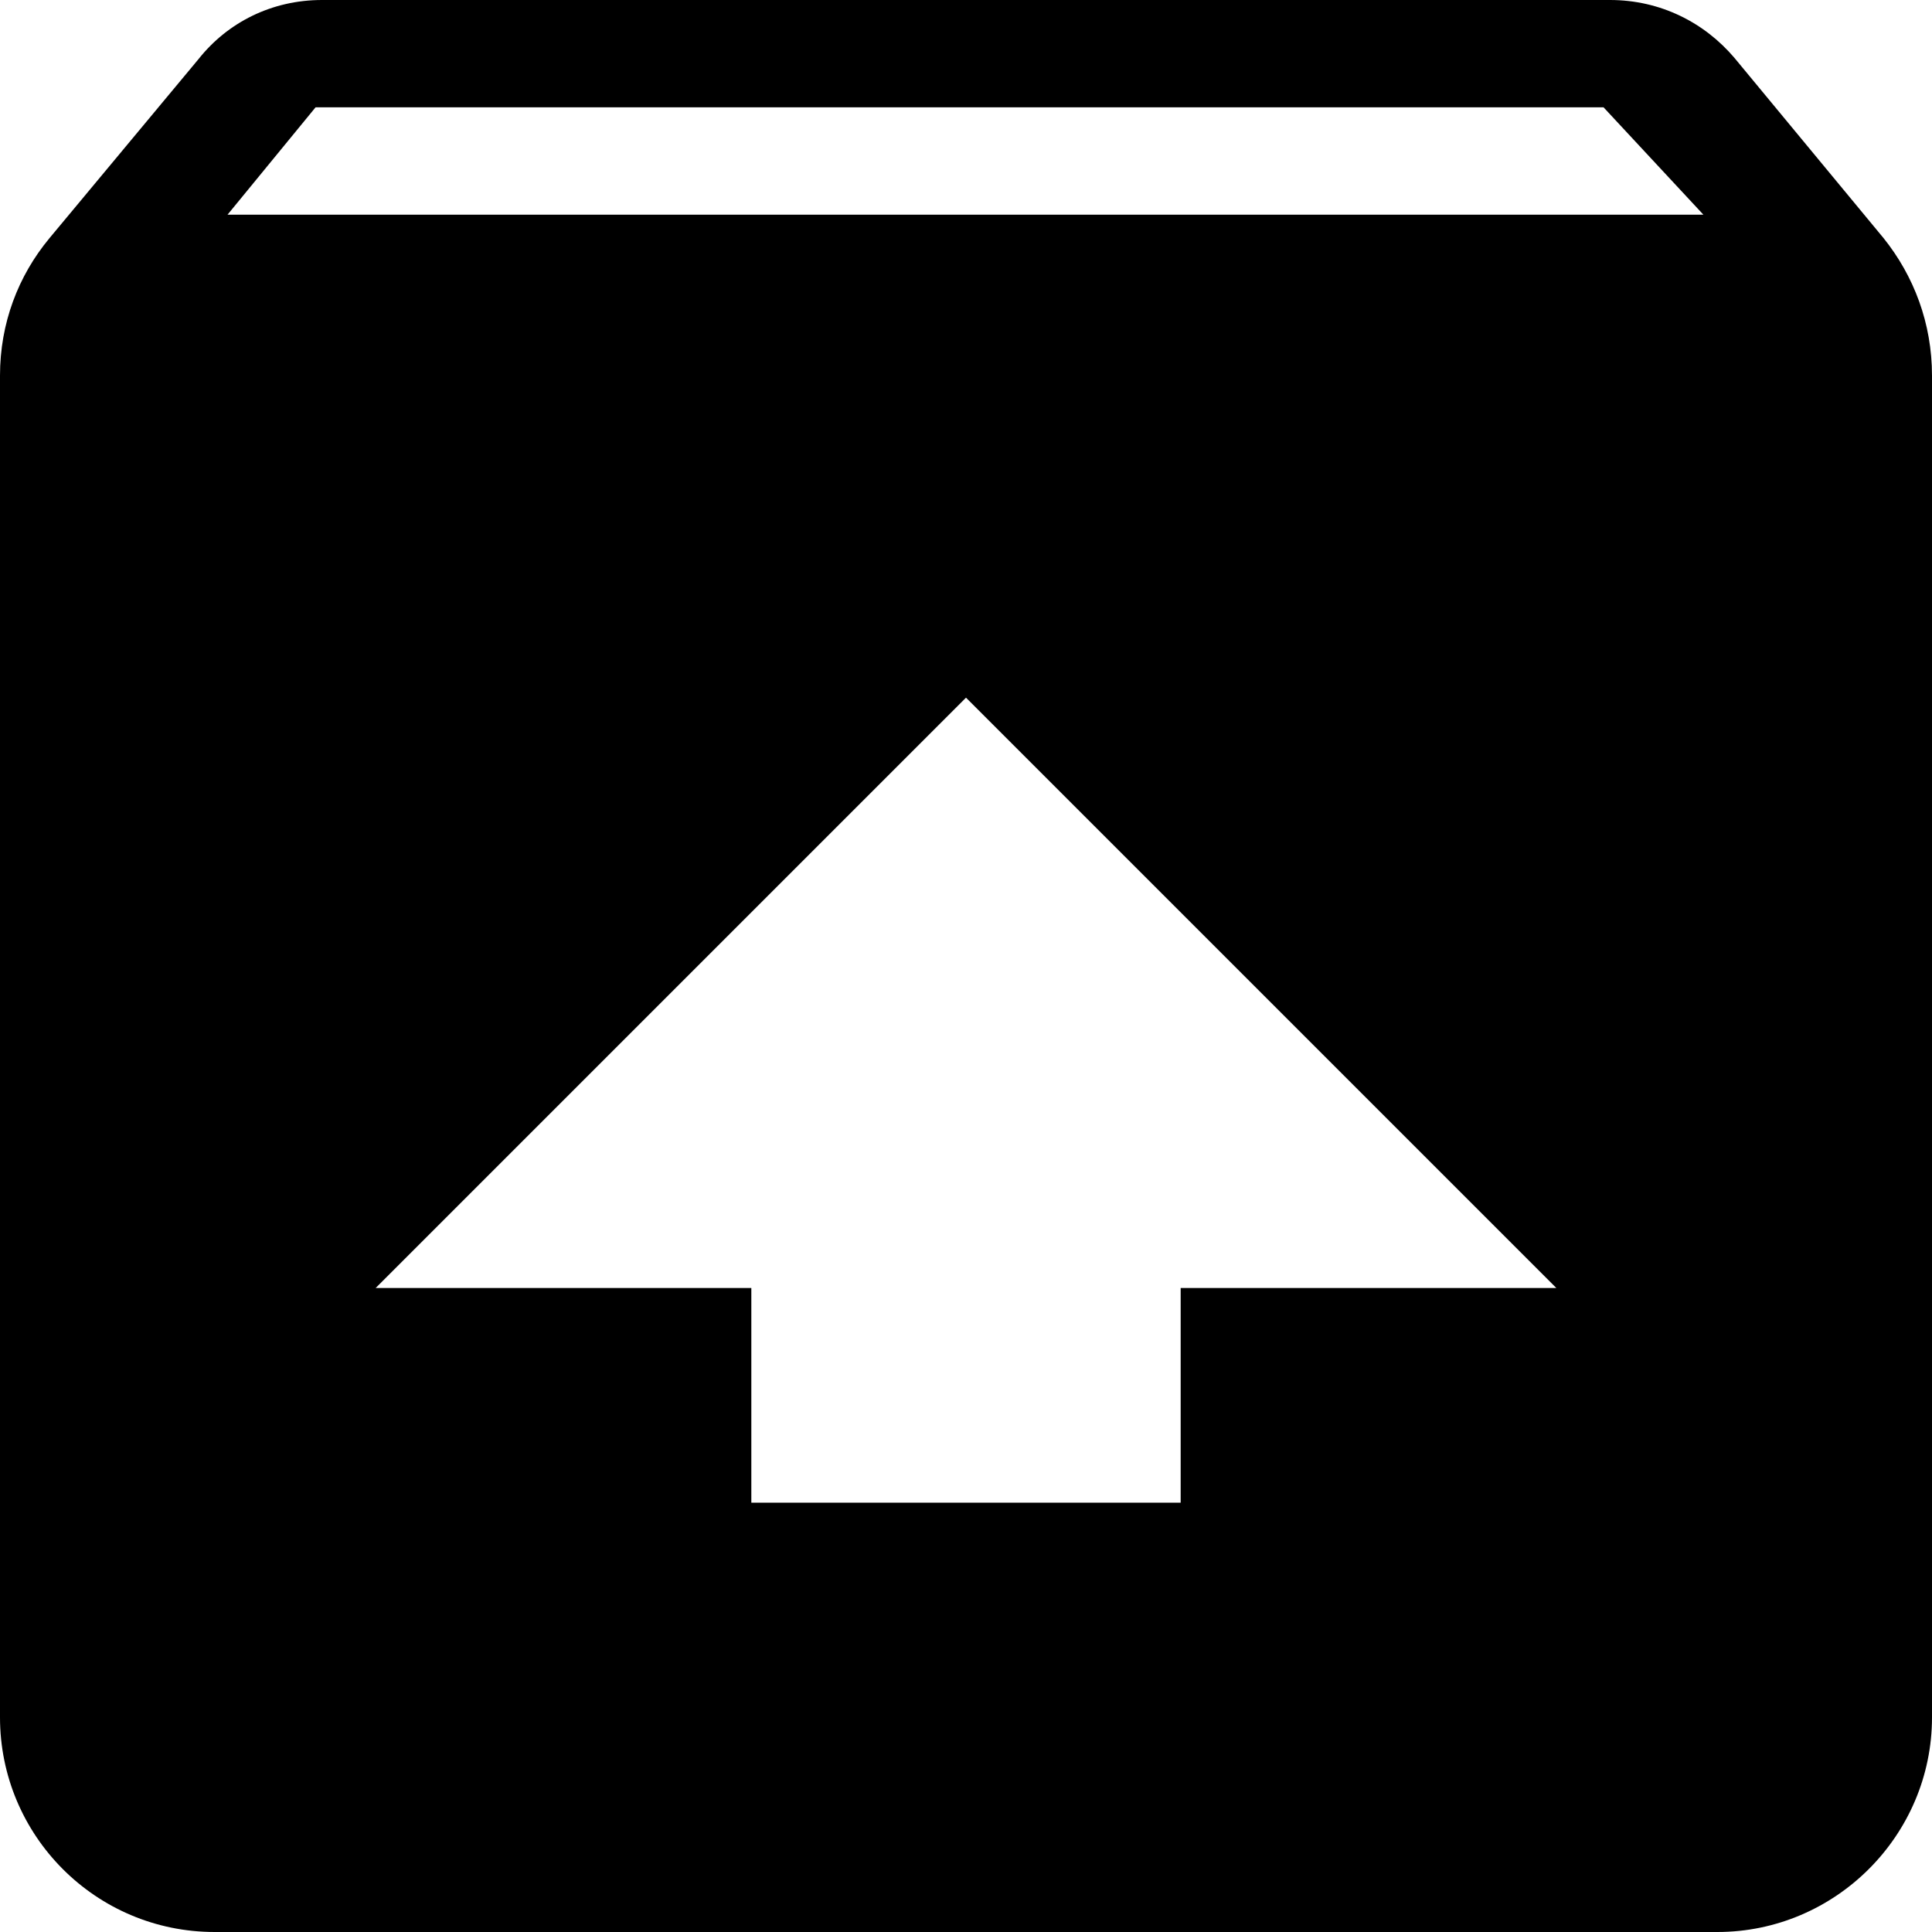
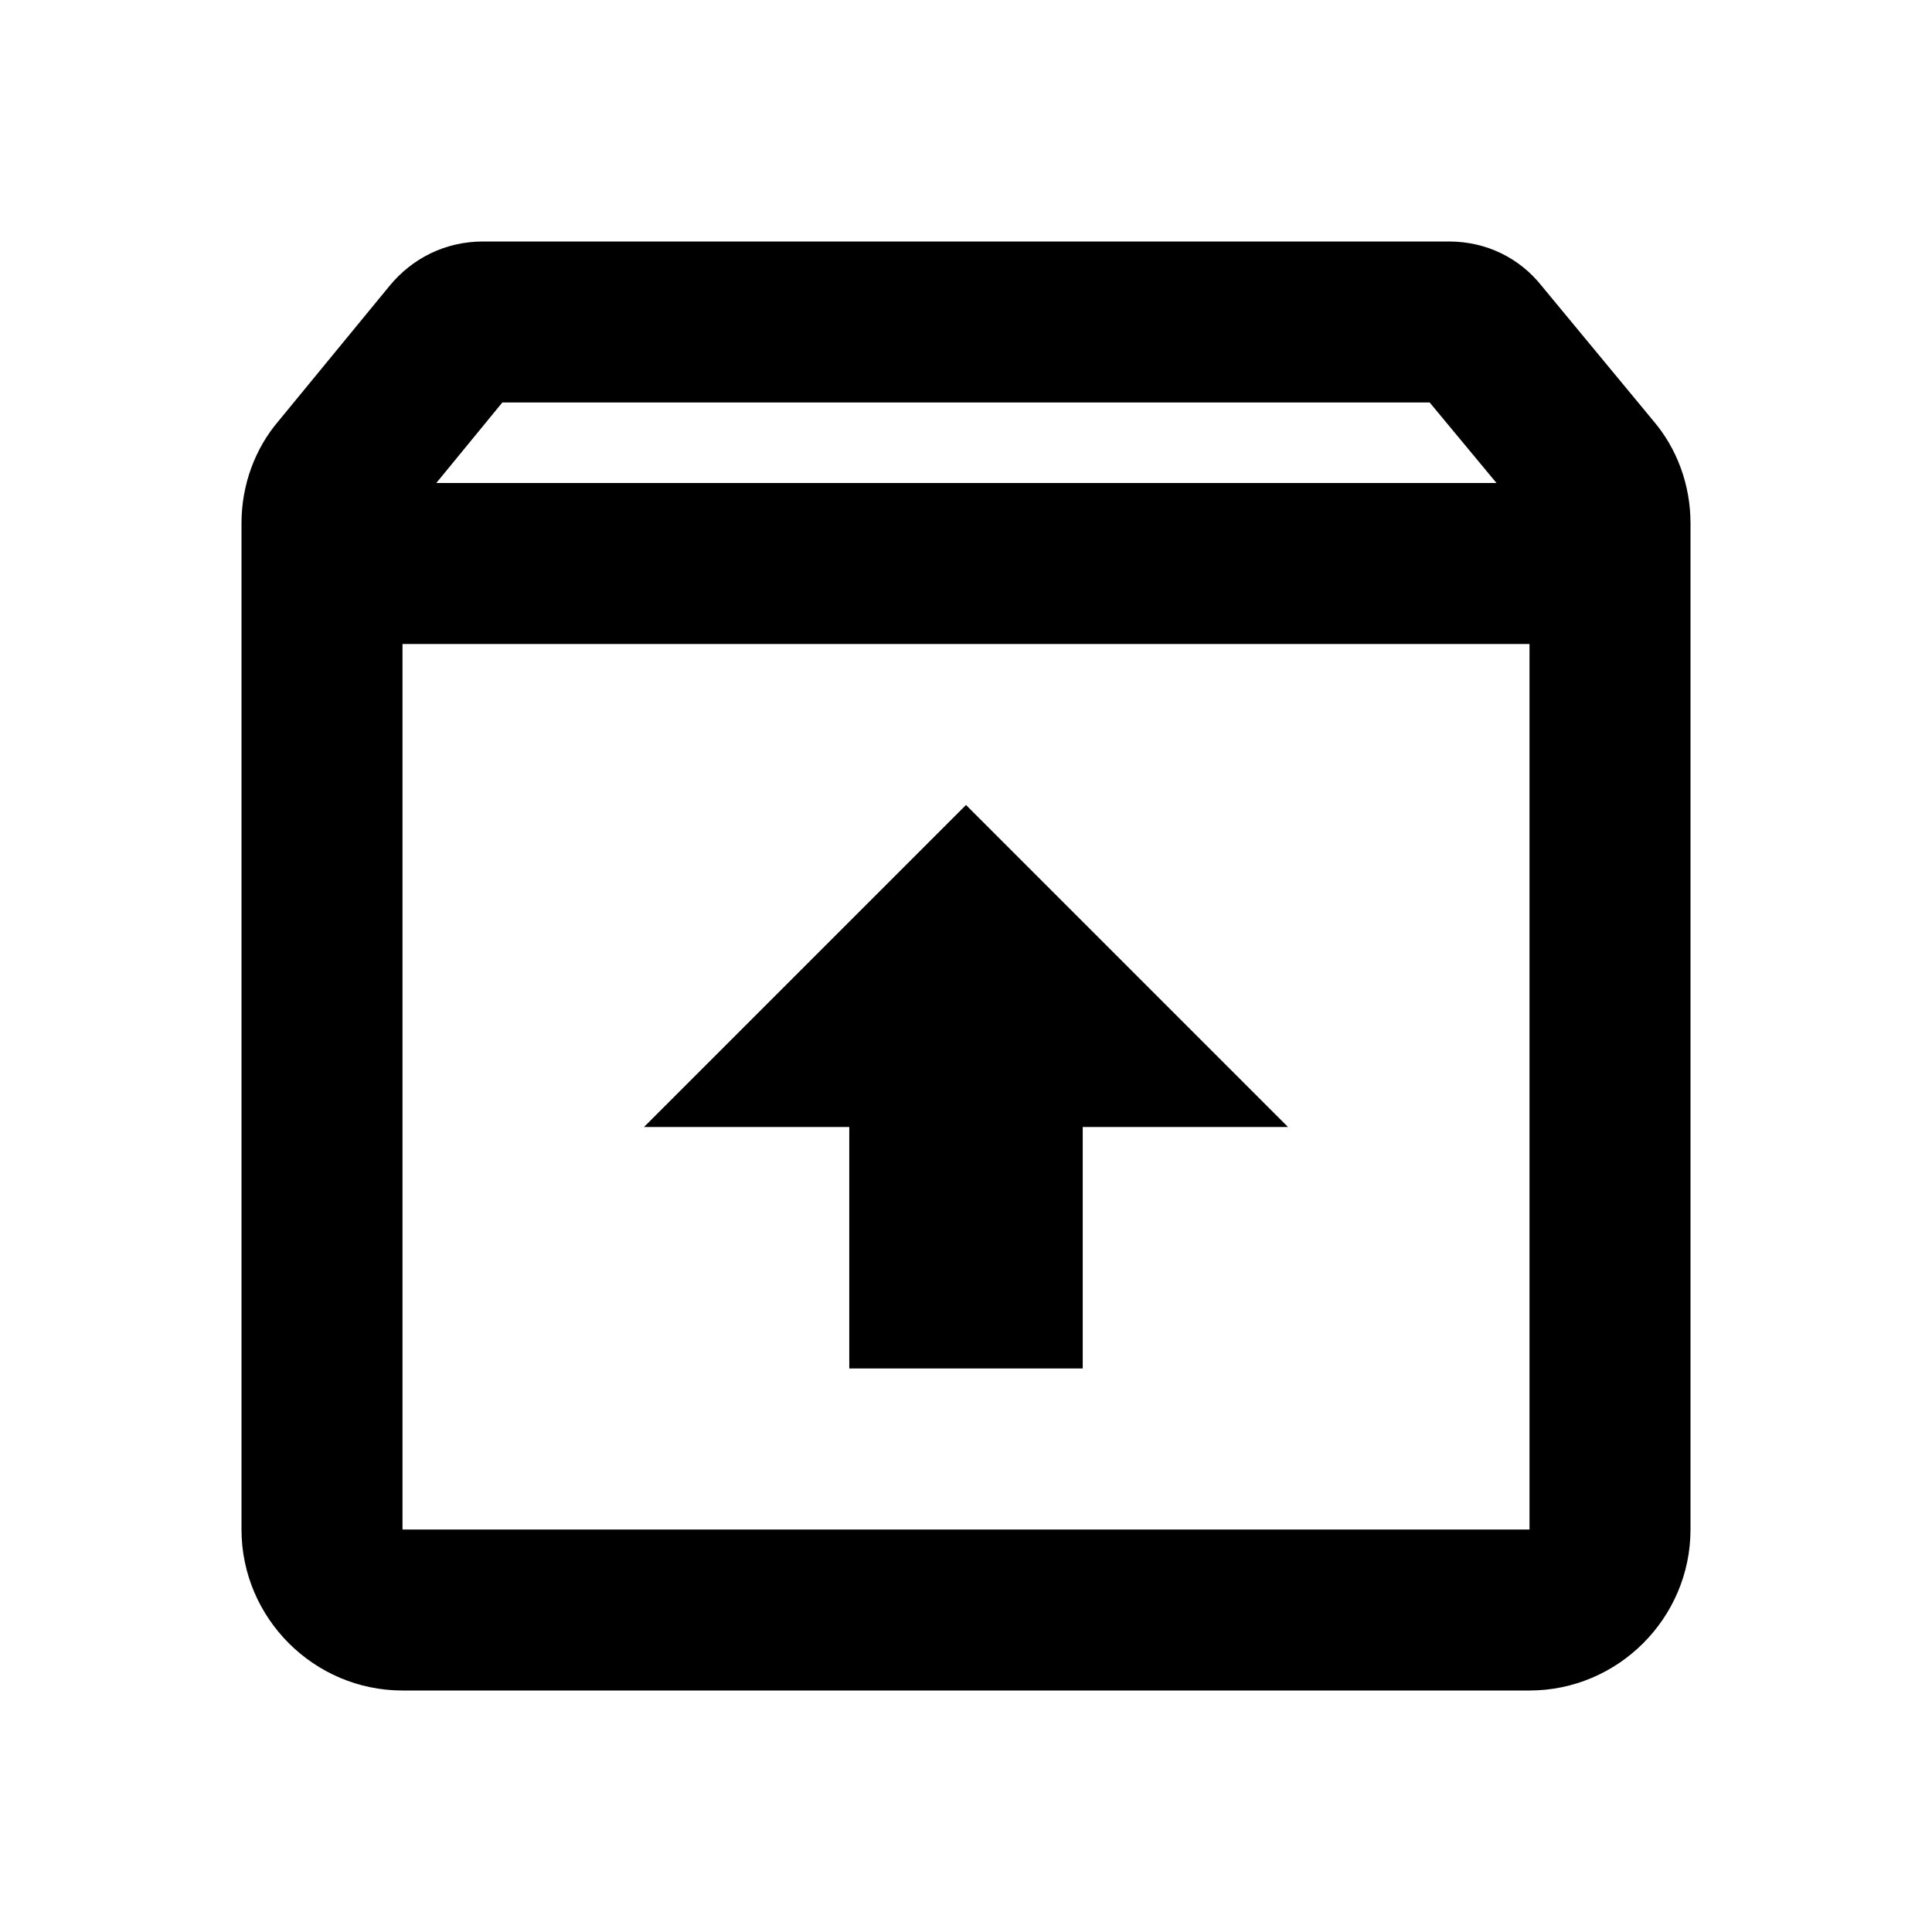
- <svg xmlns="http://www.w3.org/2000/svg" xmlns:xlink="http://www.w3.org/1999/xlink" width="16" height="16" viewBox="3 3 18 18">
-   <defs>
-     <path id="a" d="M0 0h24v24H0V0z" />
-   </defs>
-   <clipPath id="b">
-     <use xlink:href="#a" overflow="visible" />
-   </clipPath>
-   <path clip-path="url(#b)" d="M20.55 5.22l-1.39-1.68C18.88 3.21 18.47 3 18 3H6c-.47 0-.88.21-1.15.55L3.46 5.22C3.17 5.57 3 6.01 3 6.5V19c0 1.1.89 2 2 2h14c1.1 0 2-.9 2-2V6.5c0-.49-.17-.93-.45-1.28zM12 9.5l5.5 5.5H14v2h-4v-2H6.5L12 9.5zM5.12 5l.82-1h12l.93 1H5.12z" />
+ <svg xmlns="http://www.w3.org/2000/svg" width="24" height="24" viewBox="0 0 24 24">
+   <path fill="none" d="M0 0h24v24H0V0z" />
+   <path d="M20.54 5.23l-1.39-1.68C18.88 3.21 18.47 3 18 3H6c-.47 0-.88.21-1.16.55L3.46 5.23C3.17 5.57 3 6.02 3 6.5V19c0 1.1.9 2 2 2h14c1.1 0 2-.9 2-2V6.5c0-.48-.17-.93-.46-1.27zM6.24 5h11.52l.83 1H5.42l.82-1zM5 19V8h14v11H5zm3-5h2.55v3h2.9v-3H16l-4-4z" />
</svg>
